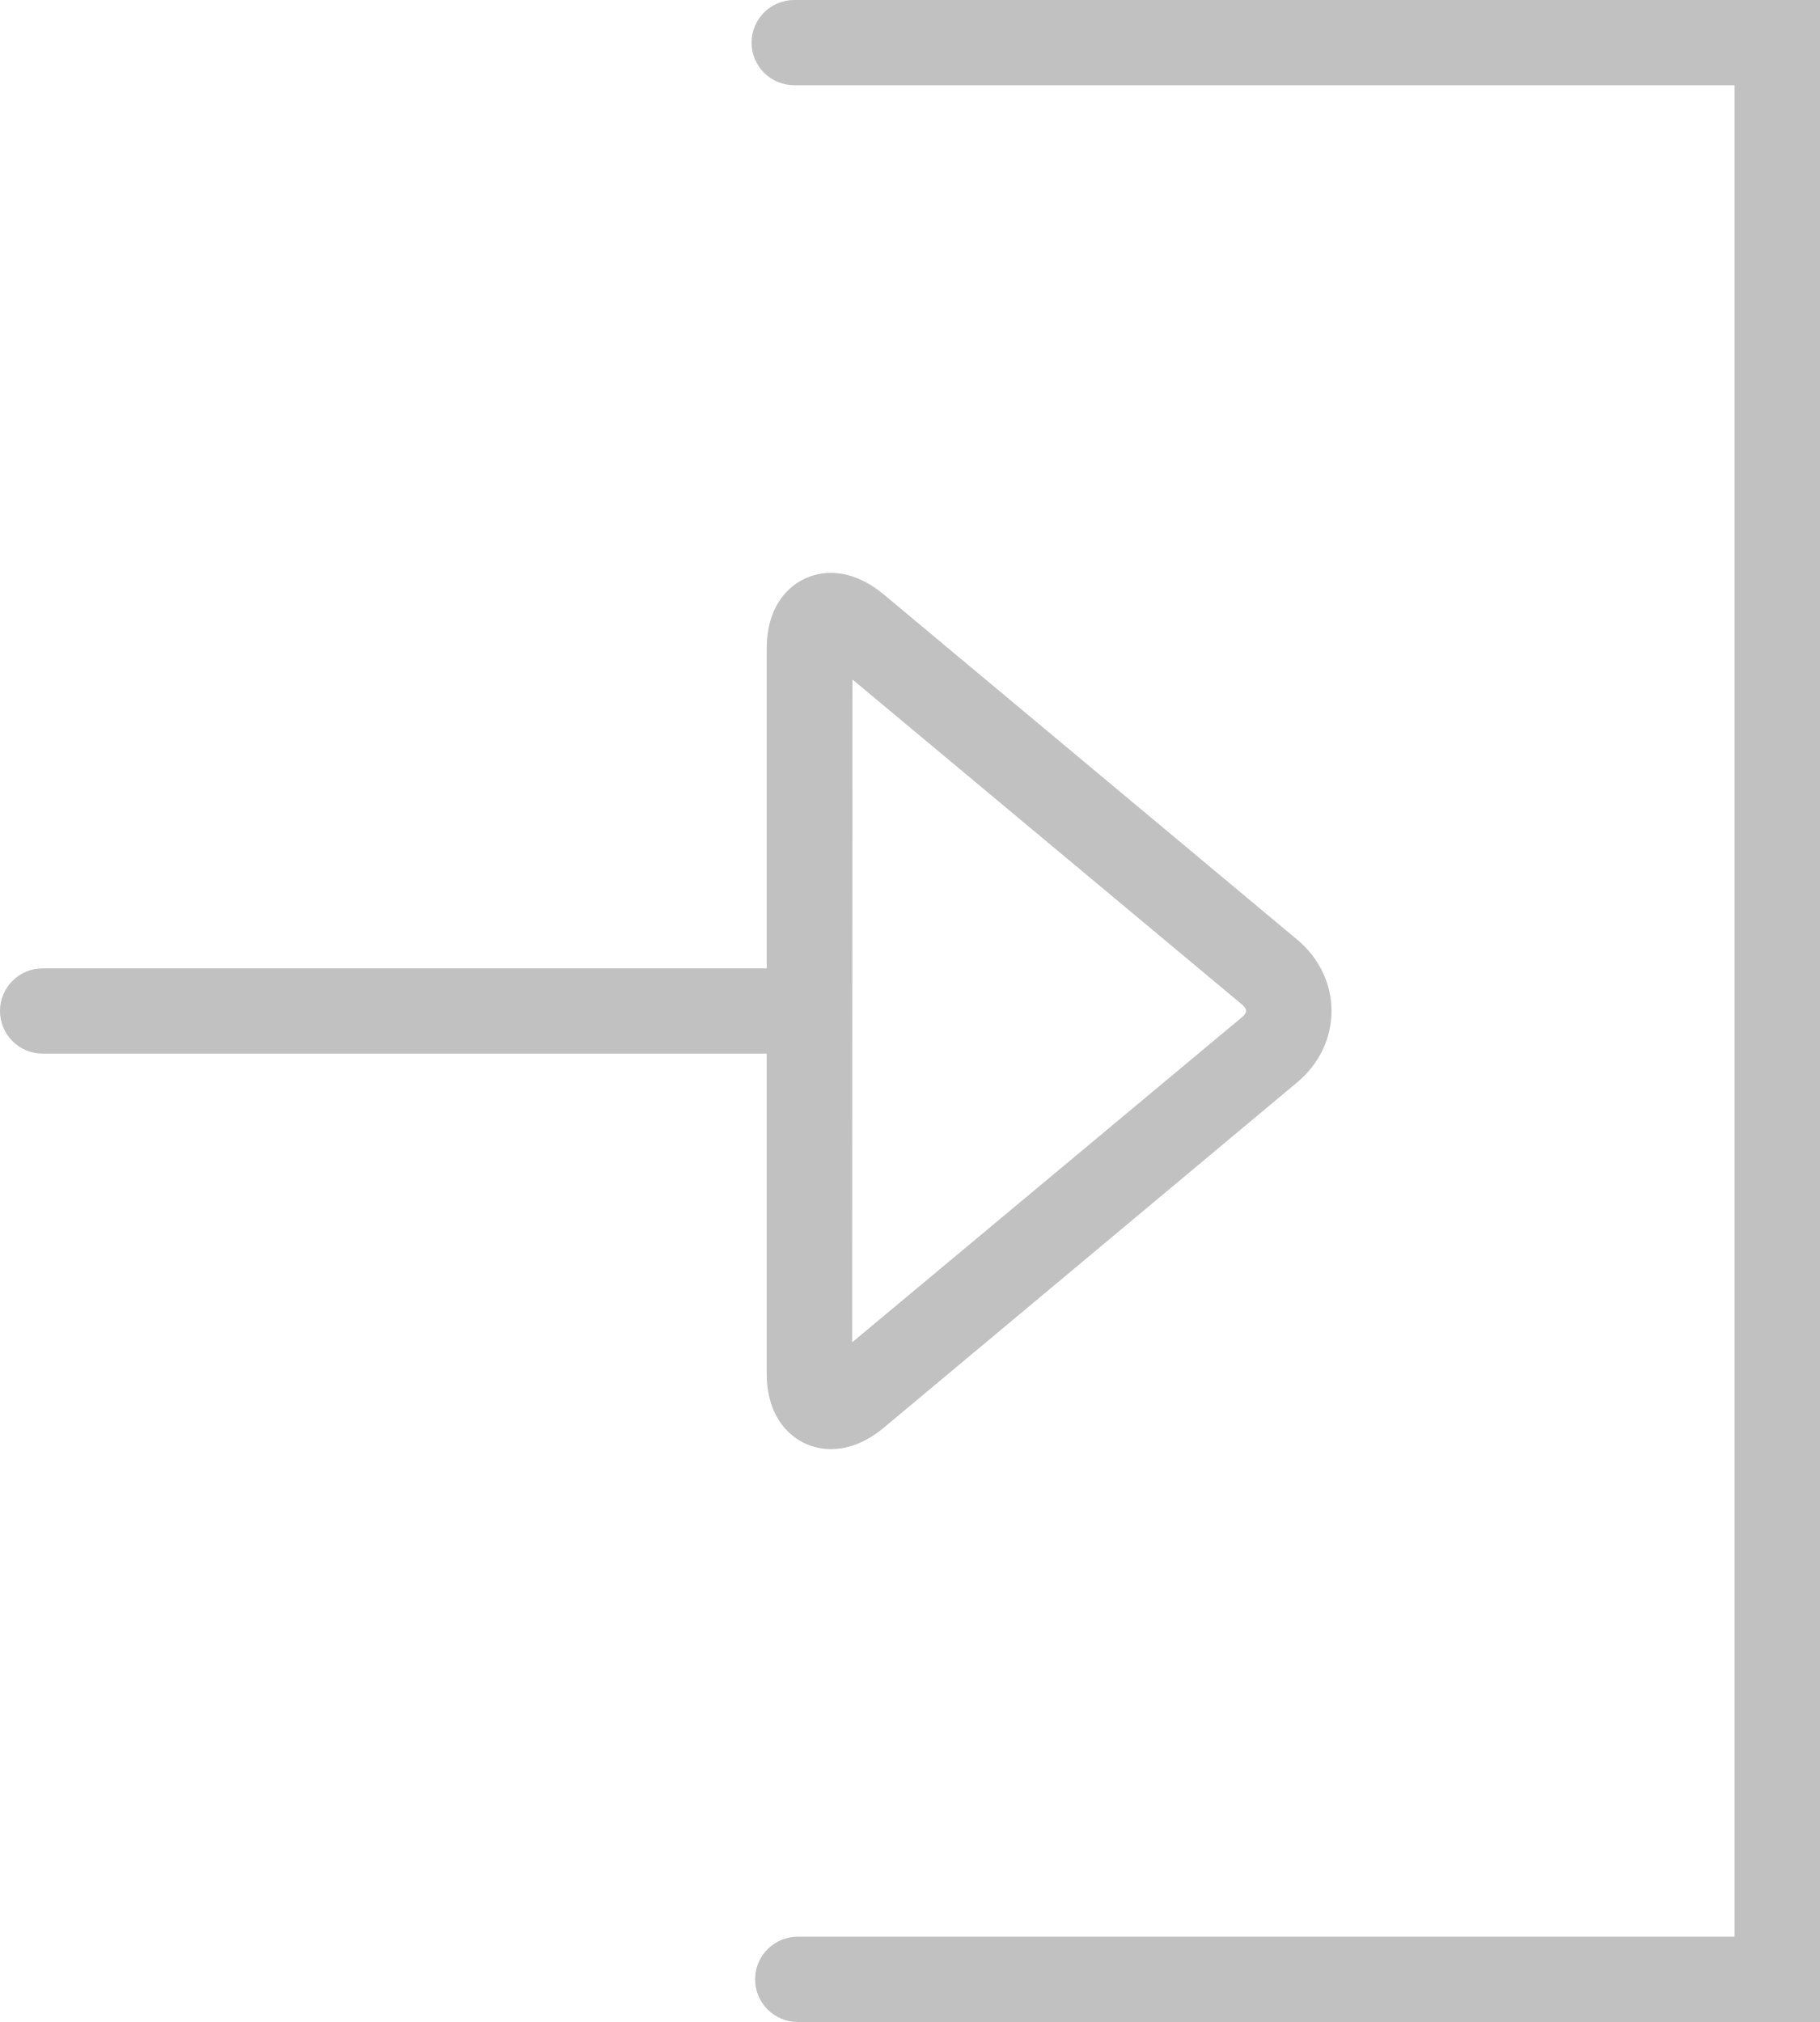
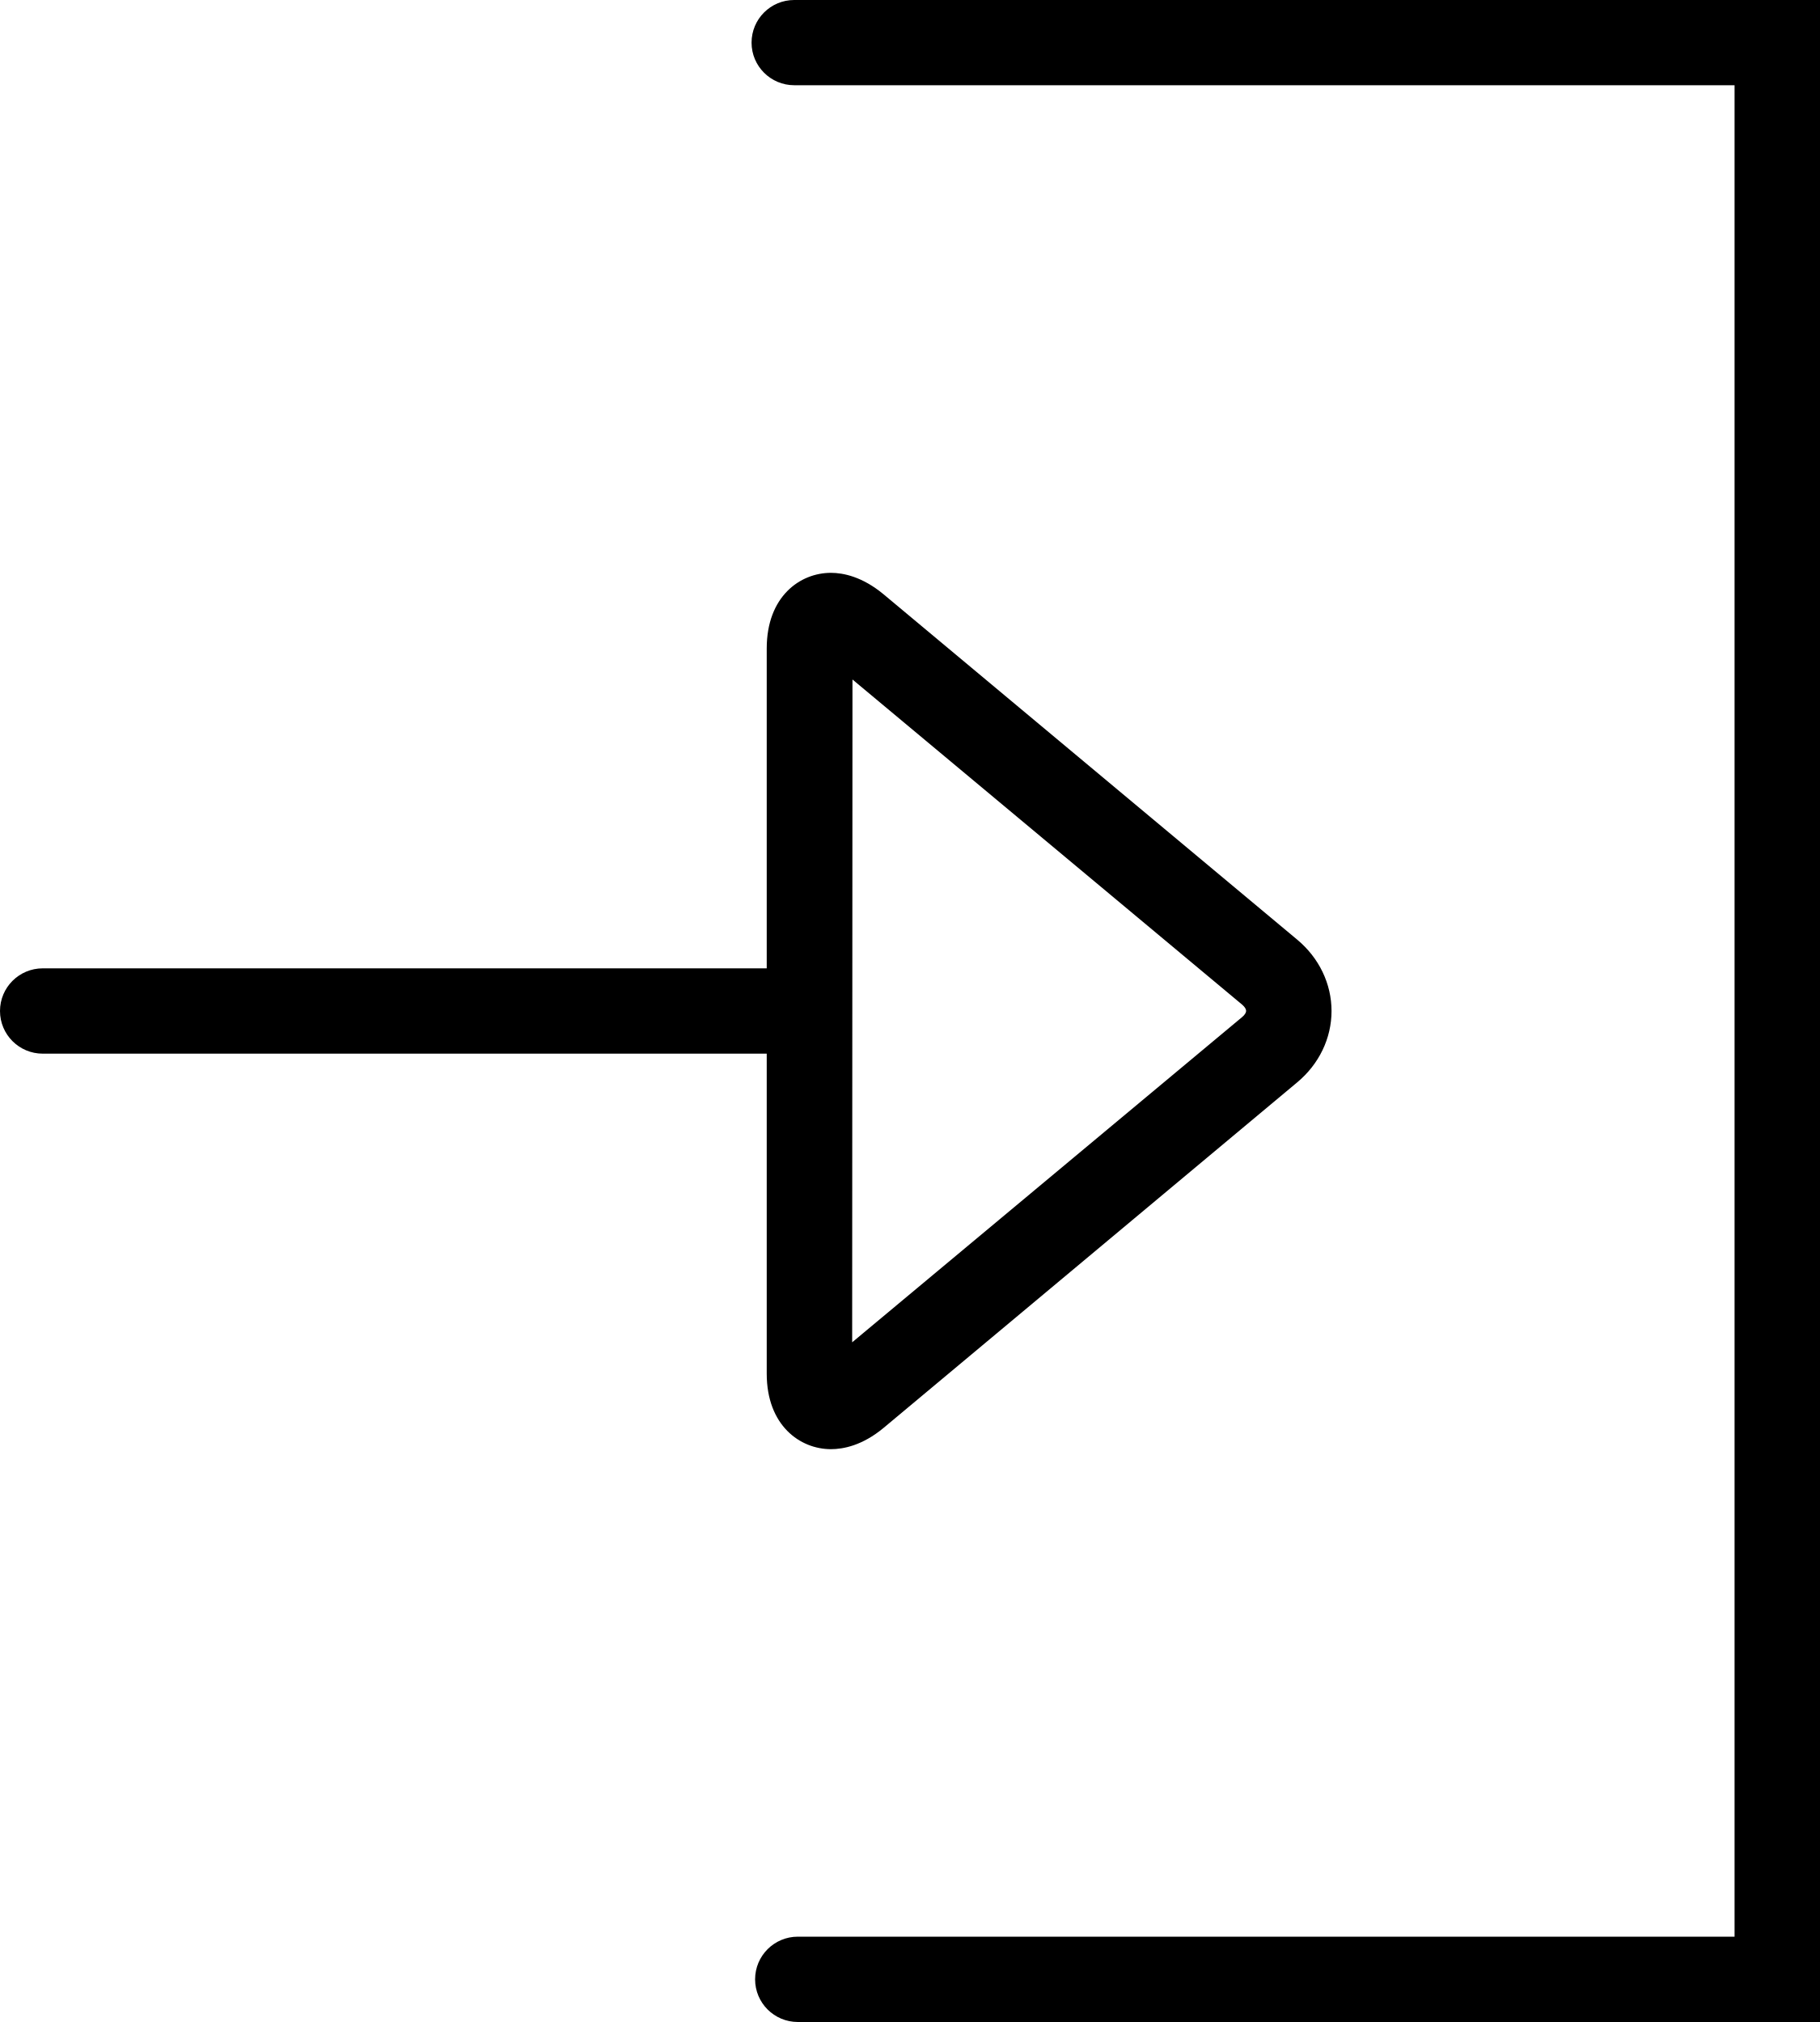
<svg xmlns="http://www.w3.org/2000/svg" width="18px" height="20px">
-   <path fill-rule="evenodd" fill="rgb(193, 193, 193)" d="M18.000,-0.000 L18.000,20.000 L7.891,20.000 C7.657,20.000 7.468,19.811 7.468,19.578 C7.468,19.345 7.657,19.156 7.891,19.156 L17.155,19.156 L17.155,0.843 L7.855,0.843 C7.622,0.843 7.433,0.654 7.433,0.422 C7.433,0.188 7.622,-0.000 7.855,-0.000 L18.000,-0.000 ZM7.583,10.422 L0.423,10.422 C0.189,10.422 -0.000,10.233 -0.000,10.000 C-0.000,9.767 0.189,9.578 0.423,9.578 L7.583,9.578 L7.583,6.414 C7.583,5.900 7.912,5.666 8.218,5.666 C8.340,5.666 8.528,5.704 8.737,5.877 L12.828,9.293 C13.046,9.474 13.169,9.731 13.169,10.000 C13.169,10.269 13.046,10.526 12.828,10.707 L8.737,14.125 C8.528,14.298 8.340,14.334 8.218,14.334 C7.912,14.334 7.583,14.099 7.583,13.587 L7.583,10.422 L7.583,10.422 ZM8.428,13.277 L12.286,10.059 C12.310,10.039 12.324,10.017 12.324,9.999 C12.324,9.980 12.310,9.959 12.286,9.938 L8.431,6.721 L8.428,13.277 Z" />
+   <path fill-rule="evenodd" d="M18.000,-0.000 L18.000,20.000 L7.891,20.000 C7.657,20.000 7.468,19.811 7.468,19.578 C7.468,19.345 7.657,19.156 7.891,19.156 L17.155,19.156 L17.155,0.843 L7.855,0.843 C7.622,0.843 7.433,0.654 7.433,0.422 C7.433,0.188 7.622,-0.000 7.855,-0.000 L18.000,-0.000 ZM7.583,10.422 L0.423,10.422 C0.189,10.422 -0.000,10.233 -0.000,10.000 C-0.000,9.767 0.189,9.578 0.423,9.578 L7.583,9.578 L7.583,6.414 C7.583,5.900 7.912,5.666 8.218,5.666 C8.340,5.666 8.528,5.704 8.737,5.877 L12.828,9.293 C13.046,9.474 13.169,9.731 13.169,10.000 C13.169,10.269 13.046,10.526 12.828,10.707 L8.737,14.125 C8.528,14.298 8.340,14.334 8.218,14.334 C7.912,14.334 7.583,14.099 7.583,13.587 L7.583,10.422 L7.583,10.422 ZM8.428,13.277 L12.286,10.059 C12.310,10.039 12.324,10.017 12.324,9.999 C12.324,9.980 12.310,9.959 12.286,9.938 L8.431,6.721 L8.428,13.277 Z" />
</svg>
